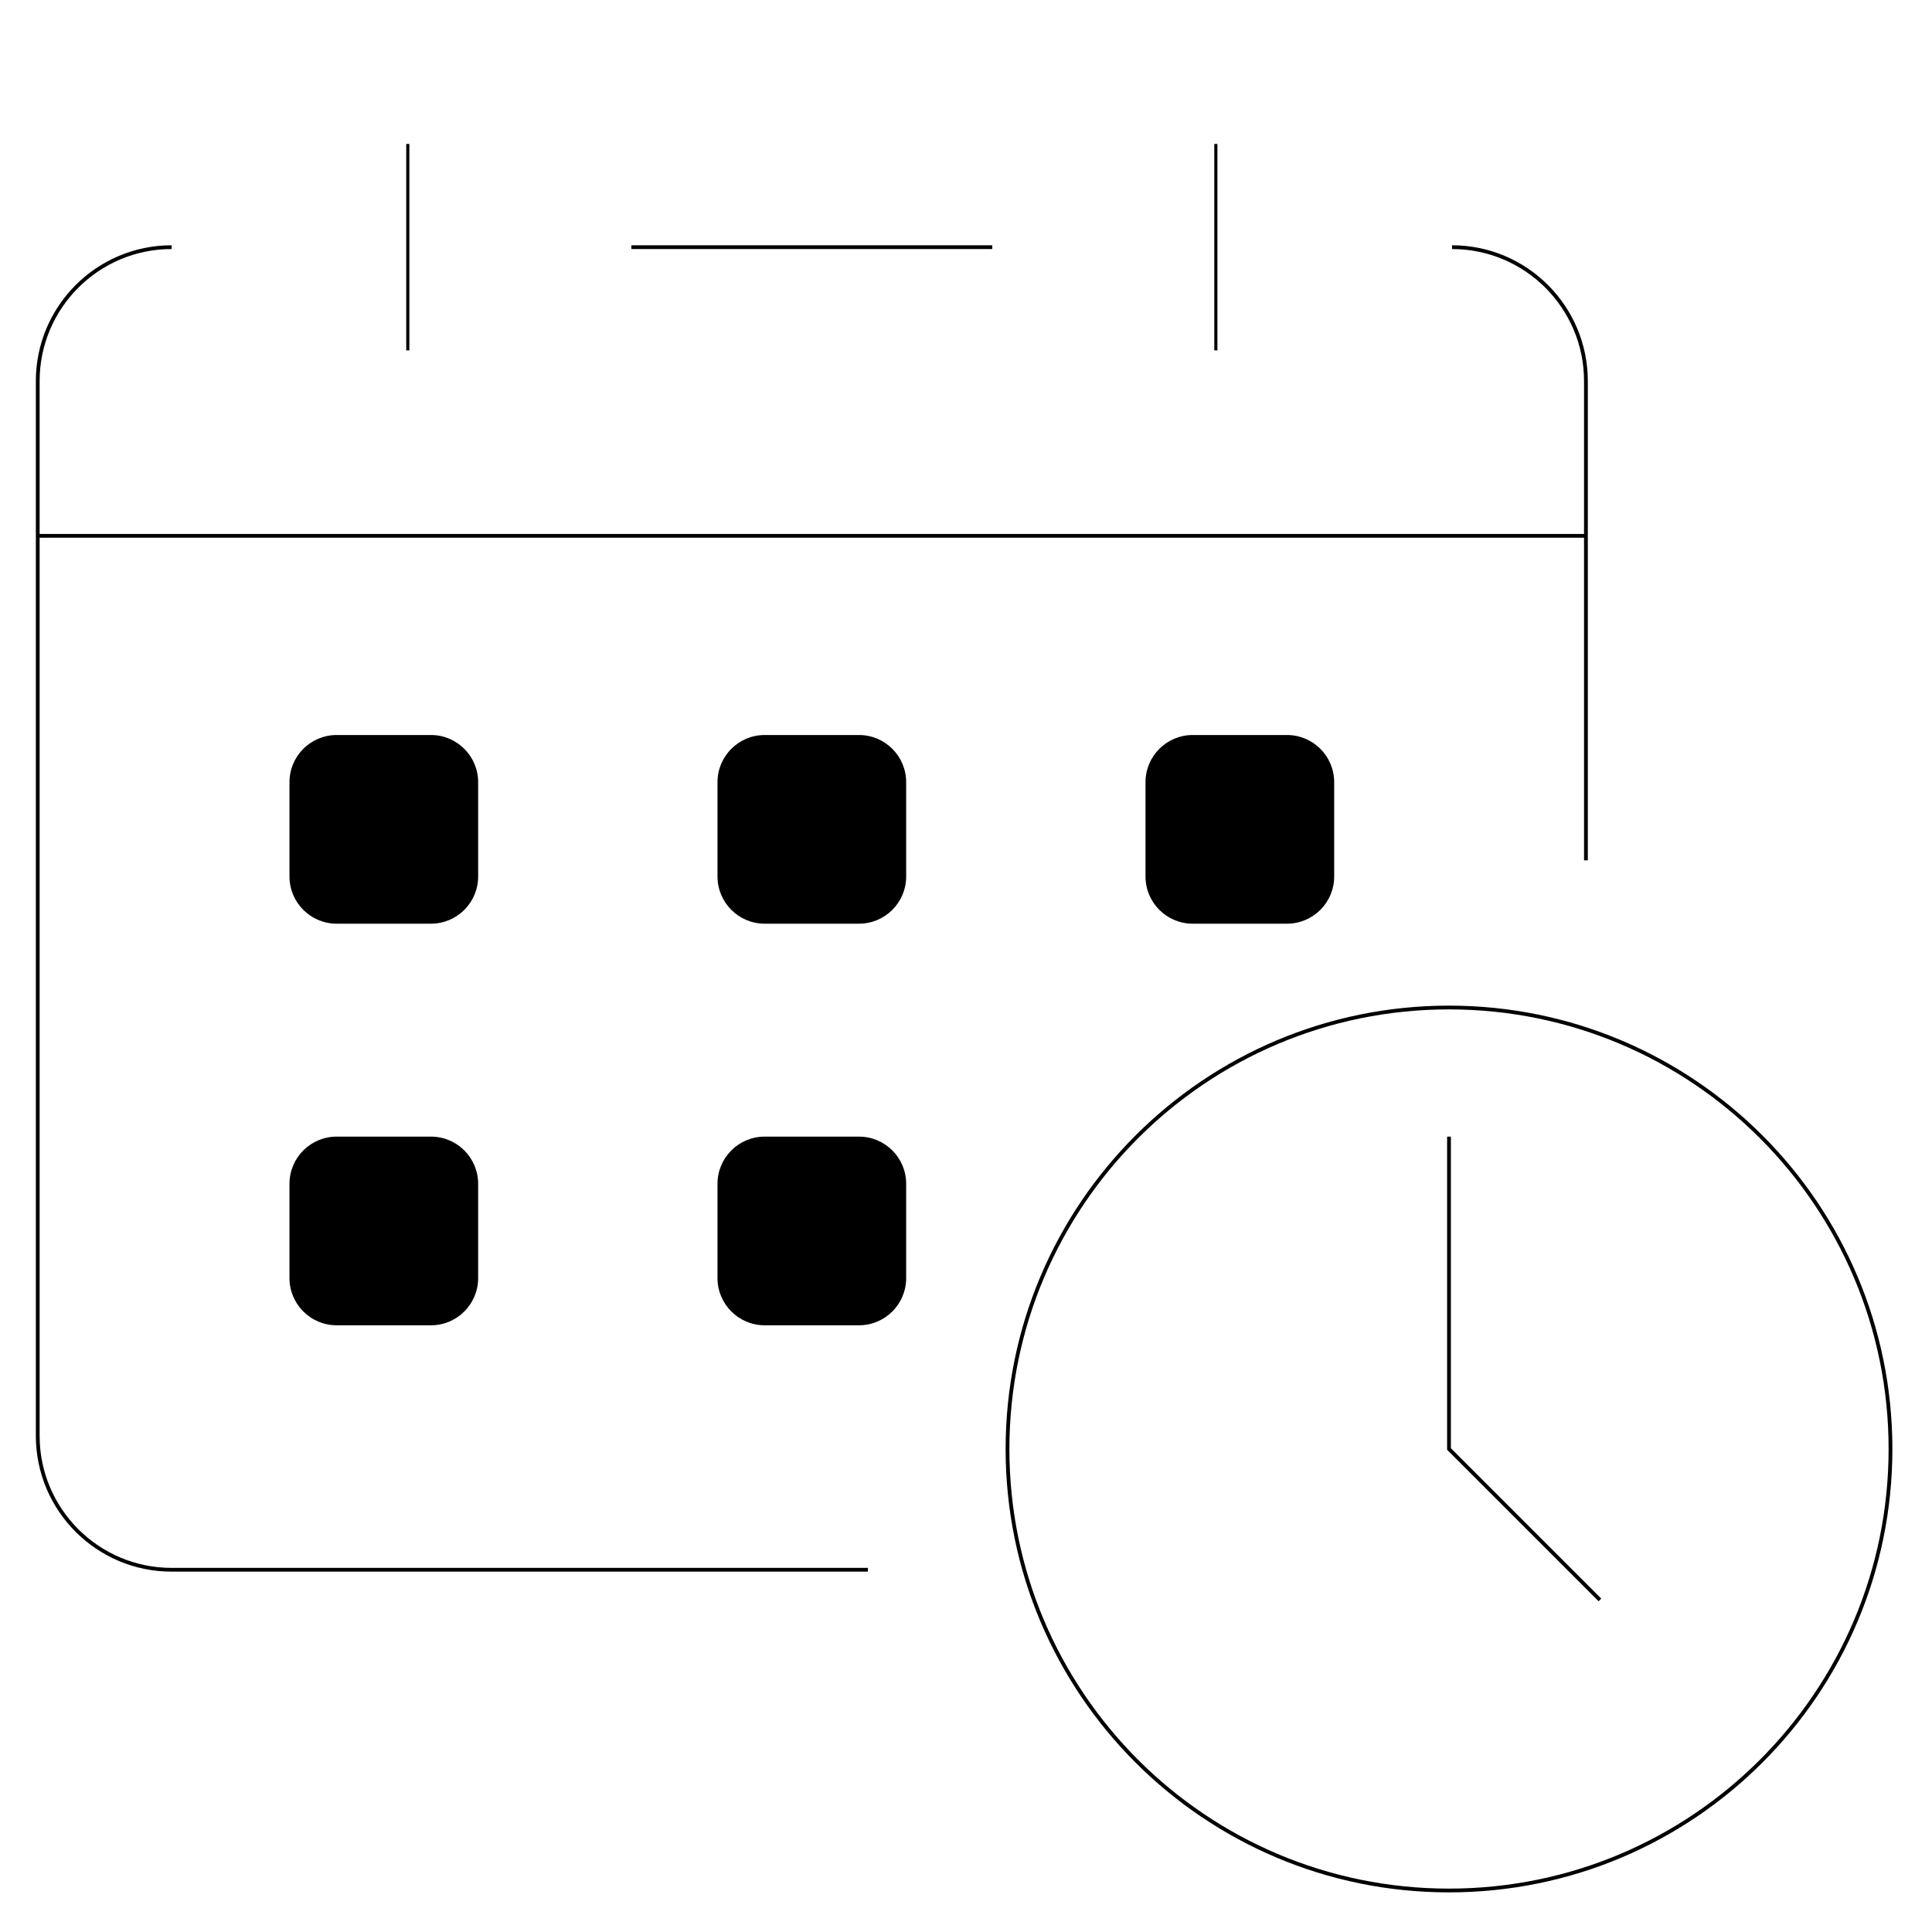
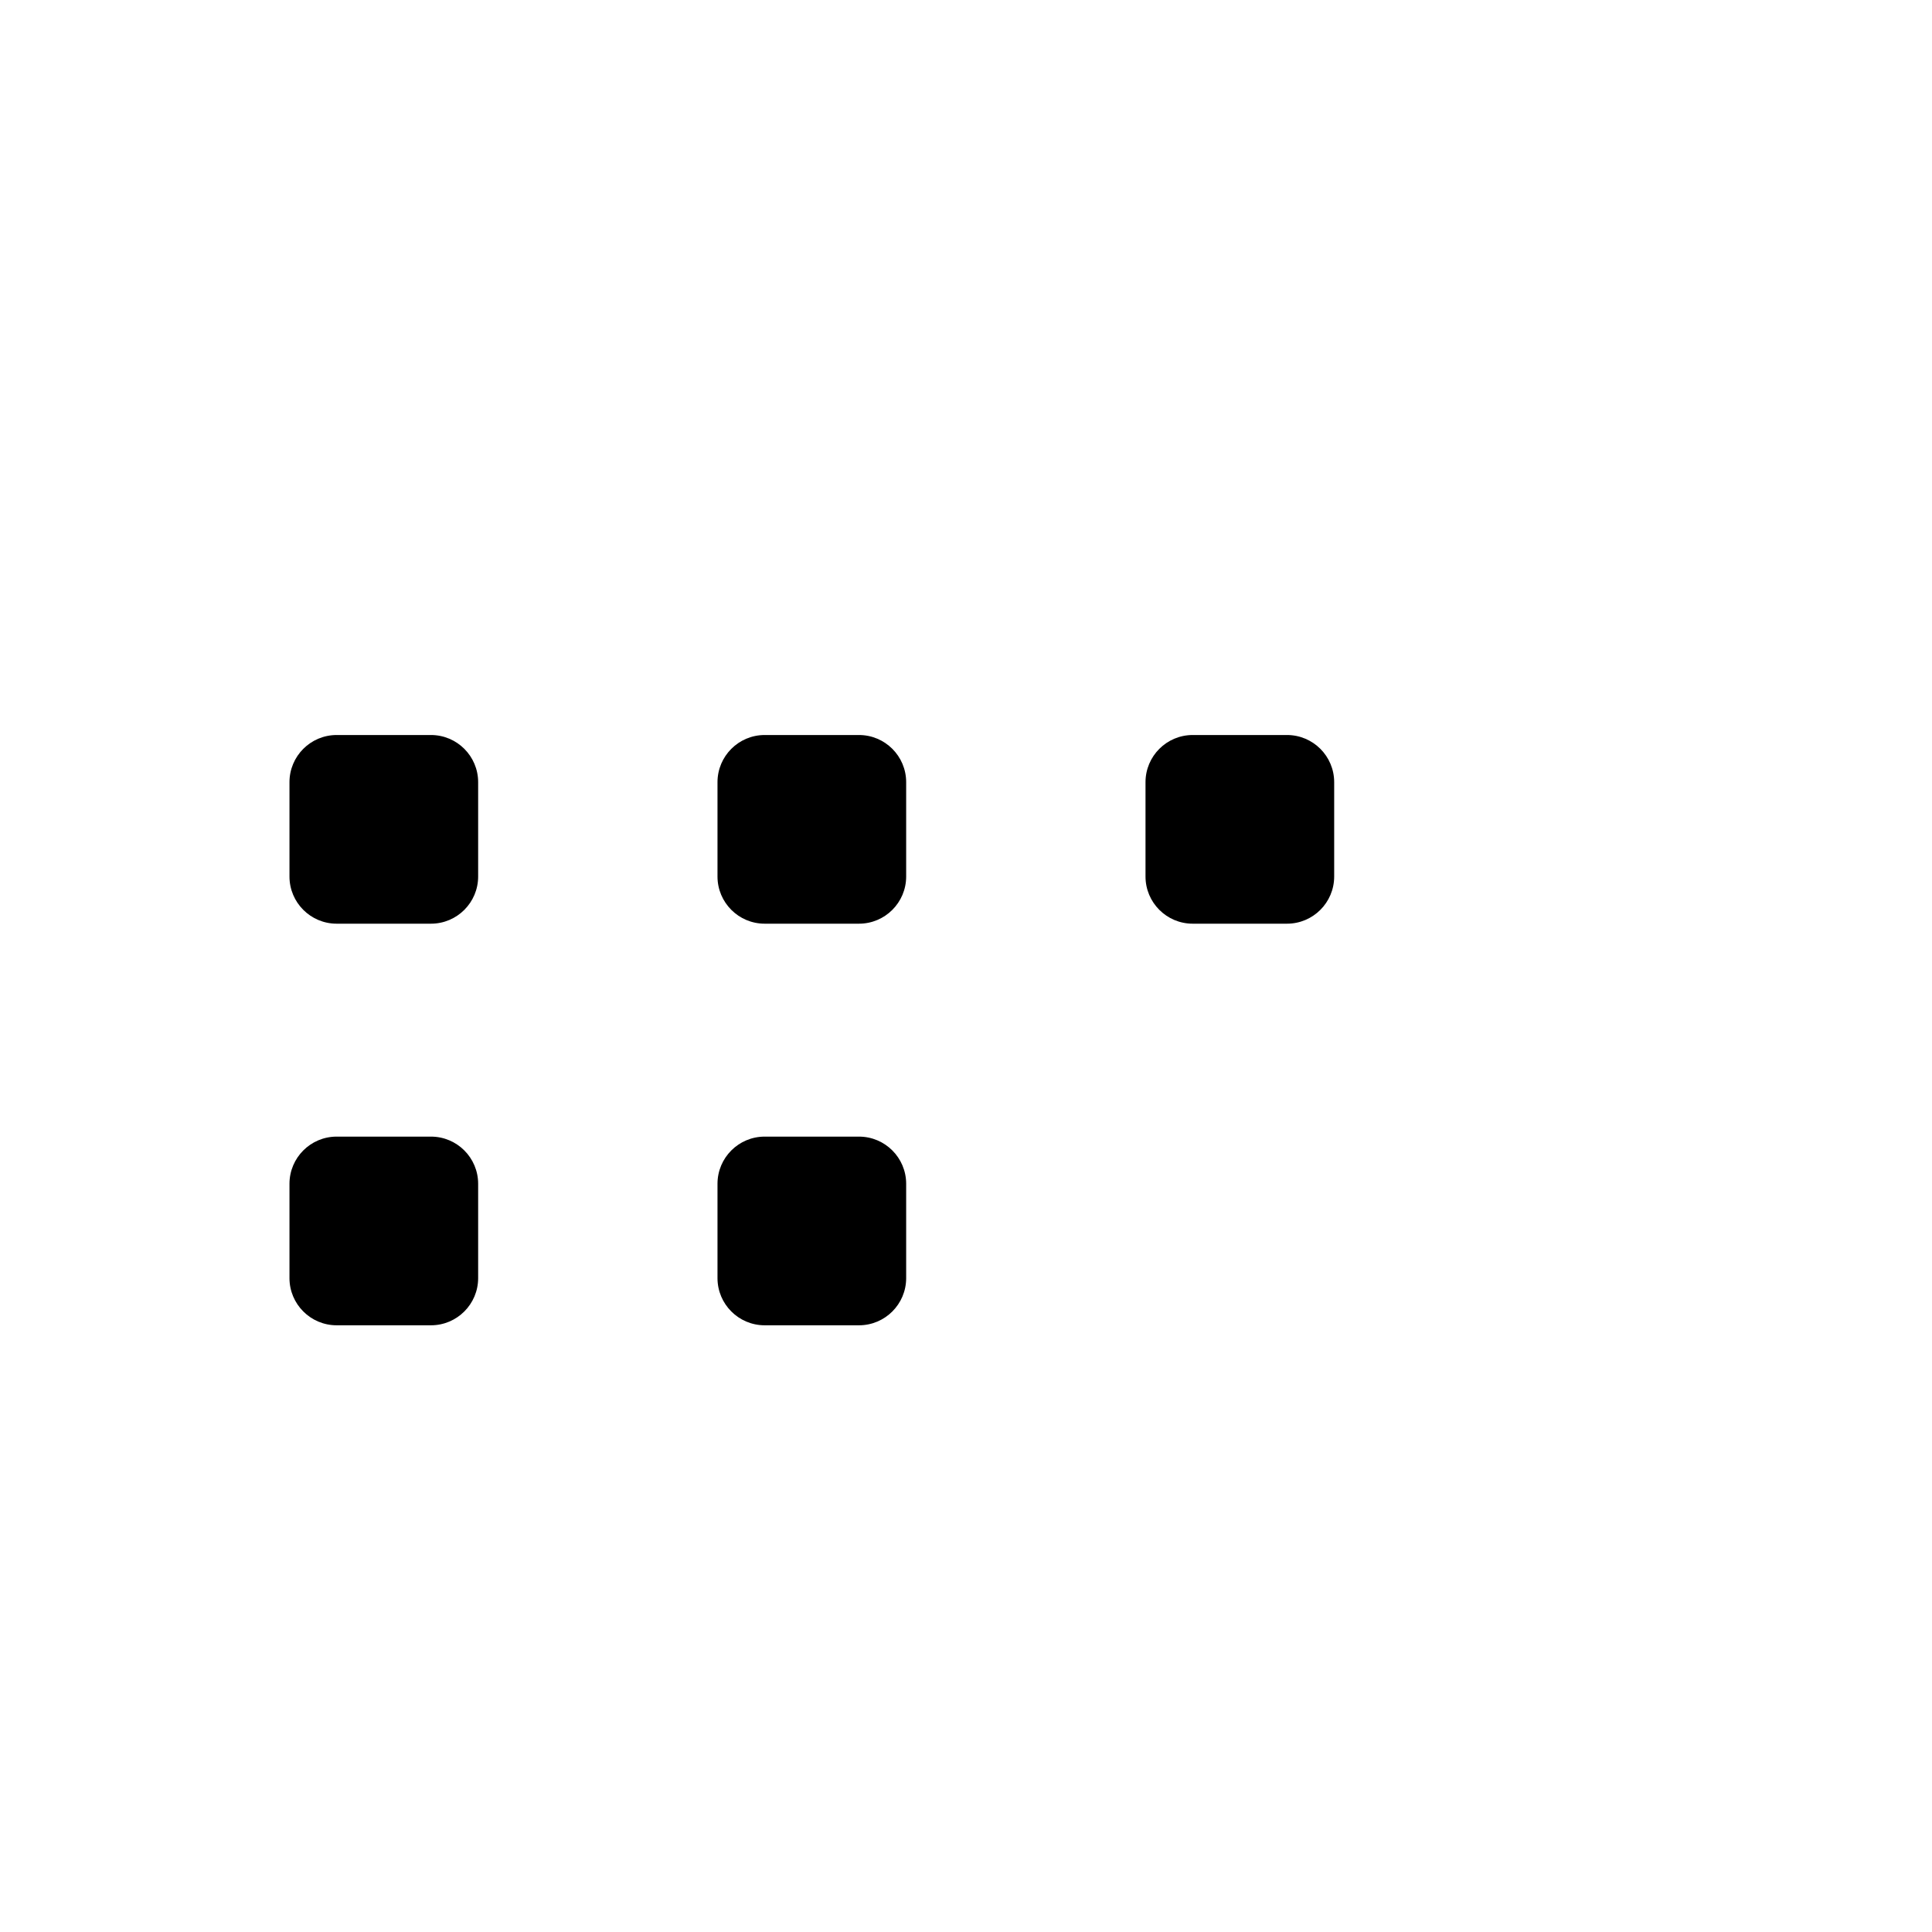
<svg xmlns="http://www.w3.org/2000/svg" fillRule="evenodd" strokeLinecap="round" strokeLinejoin="round" strokeMiterlimit="1.5" clipRule="evenodd" viewBox="0 0 512 512">
-   <path fill="none" stroke="#000" strokeWidth="15.03" d="M457 259.195v-86.368H47v239.538C47 432.033 62.888 448 82.458 448h184.389M82.458 96C62.888 96 47 111.967 47 131.635v41.192h410v-41.192C457 111.967 441.112 96 421.542 96" transform="matrix(1.0007 0 0 .99574 -37.033 -30.09)" />
-   <path fill="none" stroke="#000" strokeWidth="15.03" d="M329.099 96h-95.576" transform="matrix(1.0007 0 0 .99574 -66.364 -30.09)" />
-   <path fill="none" stroke="#000" strokeWidth="34.66" d="M18.434 40v47" transform="matrix(.82794 0 0 1.16384 92.809 -8.404)" />
-   <path fill="none" stroke="#000" strokeWidth="34.66" d="M18.434 40v47" transform="matrix(.82794 0 0 1.16384 306.952 -8.404)" />
+   <path fill="none" strokeWidth="15.03" d="M457 259.195v-86.368H47v239.538C47 432.033 62.888 448 82.458 448h184.389M82.458 96C62.888 96 47 111.967 47 131.635v41.192h410v-41.192C457 111.967 441.112 96 421.542 96" transform="matrix(1.0007 0 0 .99574 -37.033 -30.09)" />
+   <path fill="none" strokeWidth="15.03" d="M329.099 96h-95.576" transform="matrix(1.0007 0 0 .99574 -66.364 -30.09)" />
+   <path fill="none" strokeWidth="34.66" d="M18.434 40v47" transform="matrix(.82794 0 0 1.16384 92.809 -8.404)" />
+   <path fill="none" strokeWidth="34.66" d="M18.434 40v47" transform="matrix(.82794 0 0 1.16384 306.952 -8.404)" />
  <g>
    <path d="M114 206.438c0-6.313-6.049-11.438-13.5-11.438h-27c-7.451 0-13.5 5.125-13.5 11.438v22.875c0 6.312 6.049 11.437 13.5 11.437h27c7.451 0 13.5-5.125 13.5-11.437v-22.875z" transform="translate(-12.286 -7.214) matrix(.92593 0 0 1.0929 33.444 95.314)" />
    <path d="M114 206.438c0-6.313-6.049-11.438-13.5-11.438h-27c-7.451 0-13.5 5.125-13.5 11.438v22.875c0 6.312 6.049 11.437 13.5 11.437h27c7.451 0 13.5-5.125 13.5-11.437v-22.875z" transform="translate(-12.286 -7.214) matrix(.92593 0 0 1.0929 146.873 95.314)" />
    <path d="M114 206.438c0-6.313-6.049-11.438-13.5-11.438h-27c-7.451 0-13.5 5.125-13.5 11.438v22.875c0 6.312 6.049 11.437 13.5 11.437h27c7.451 0 13.5-5.125 13.5-11.437v-22.875z" transform="translate(-12.286 -7.214) matrix(.92593 0 0 1.0929 146.873 -11.115)" />
    <path d="M114 206.438c0-6.313-6.049-11.438-13.5-11.438h-27c-7.451 0-13.5 5.125-13.5 11.438v22.875c0 6.312 6.049 11.437 13.5 11.437h27c7.451 0 13.5-5.125 13.5-11.437v-22.875z" transform="translate(-12.286 -7.214) matrix(.92593 0 0 1.0929 33.444 -11.115)" />
    <path d="M114 206.438c0-6.313-6.049-11.438-13.5-11.438h-27c-7.451 0-13.5 5.125-13.5 11.438v22.875c0 6.312 6.049 11.437 13.5 11.437h27c7.451 0 13.5-5.125 13.5-11.437v-22.875z" transform="translate(-12.286 -7.214) matrix(.92593 0 0 1.0929 260.302 -11.115)" />
  </g>
  <g transform="translate(-43 -11)">
-     <circle cx="427" cy="395" r="117" fill="none" stroke="#000" strokeWidth="15" />
+     <circle cx="427" cy="395" r="117" fill="none" strokeWidth="15" />
  </g>
-   <path fill="none" stroke="#000" strokeWidth="15" d="M384 301.214V384l40 40" />
+   <path fill="none" strokeWidth="15" d="M384 301.214V384l40 40" />
</svg>
